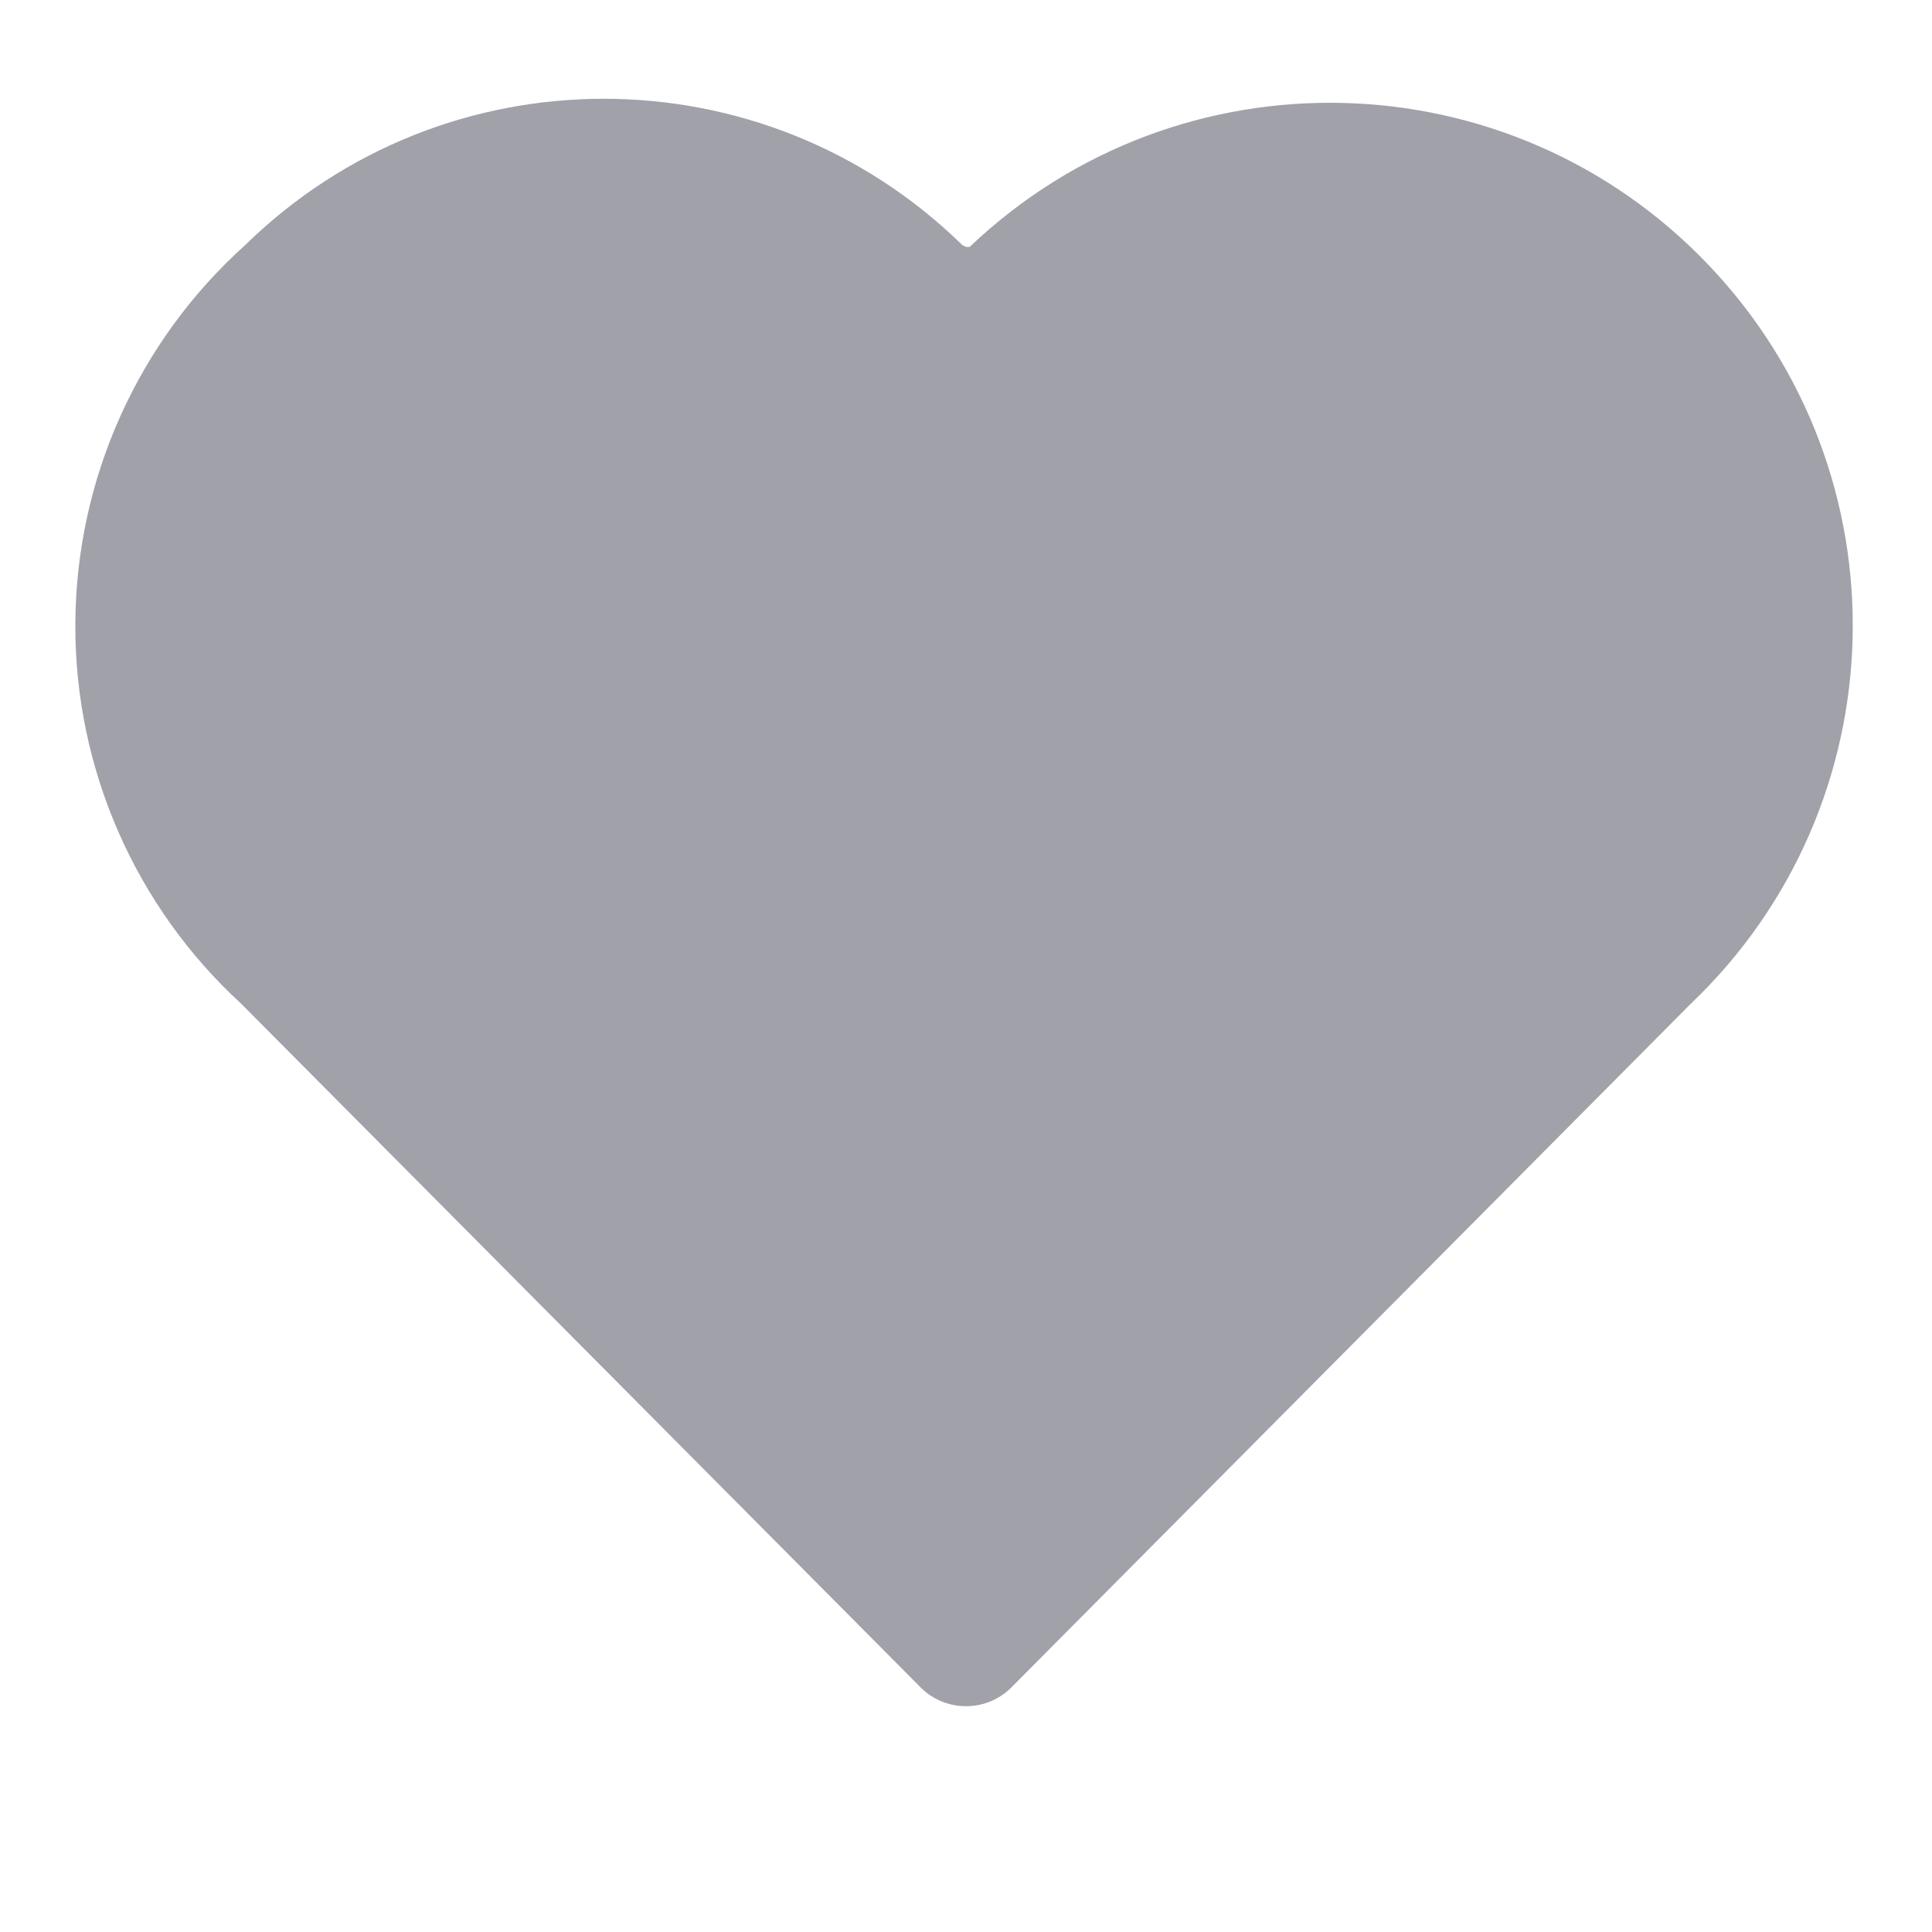
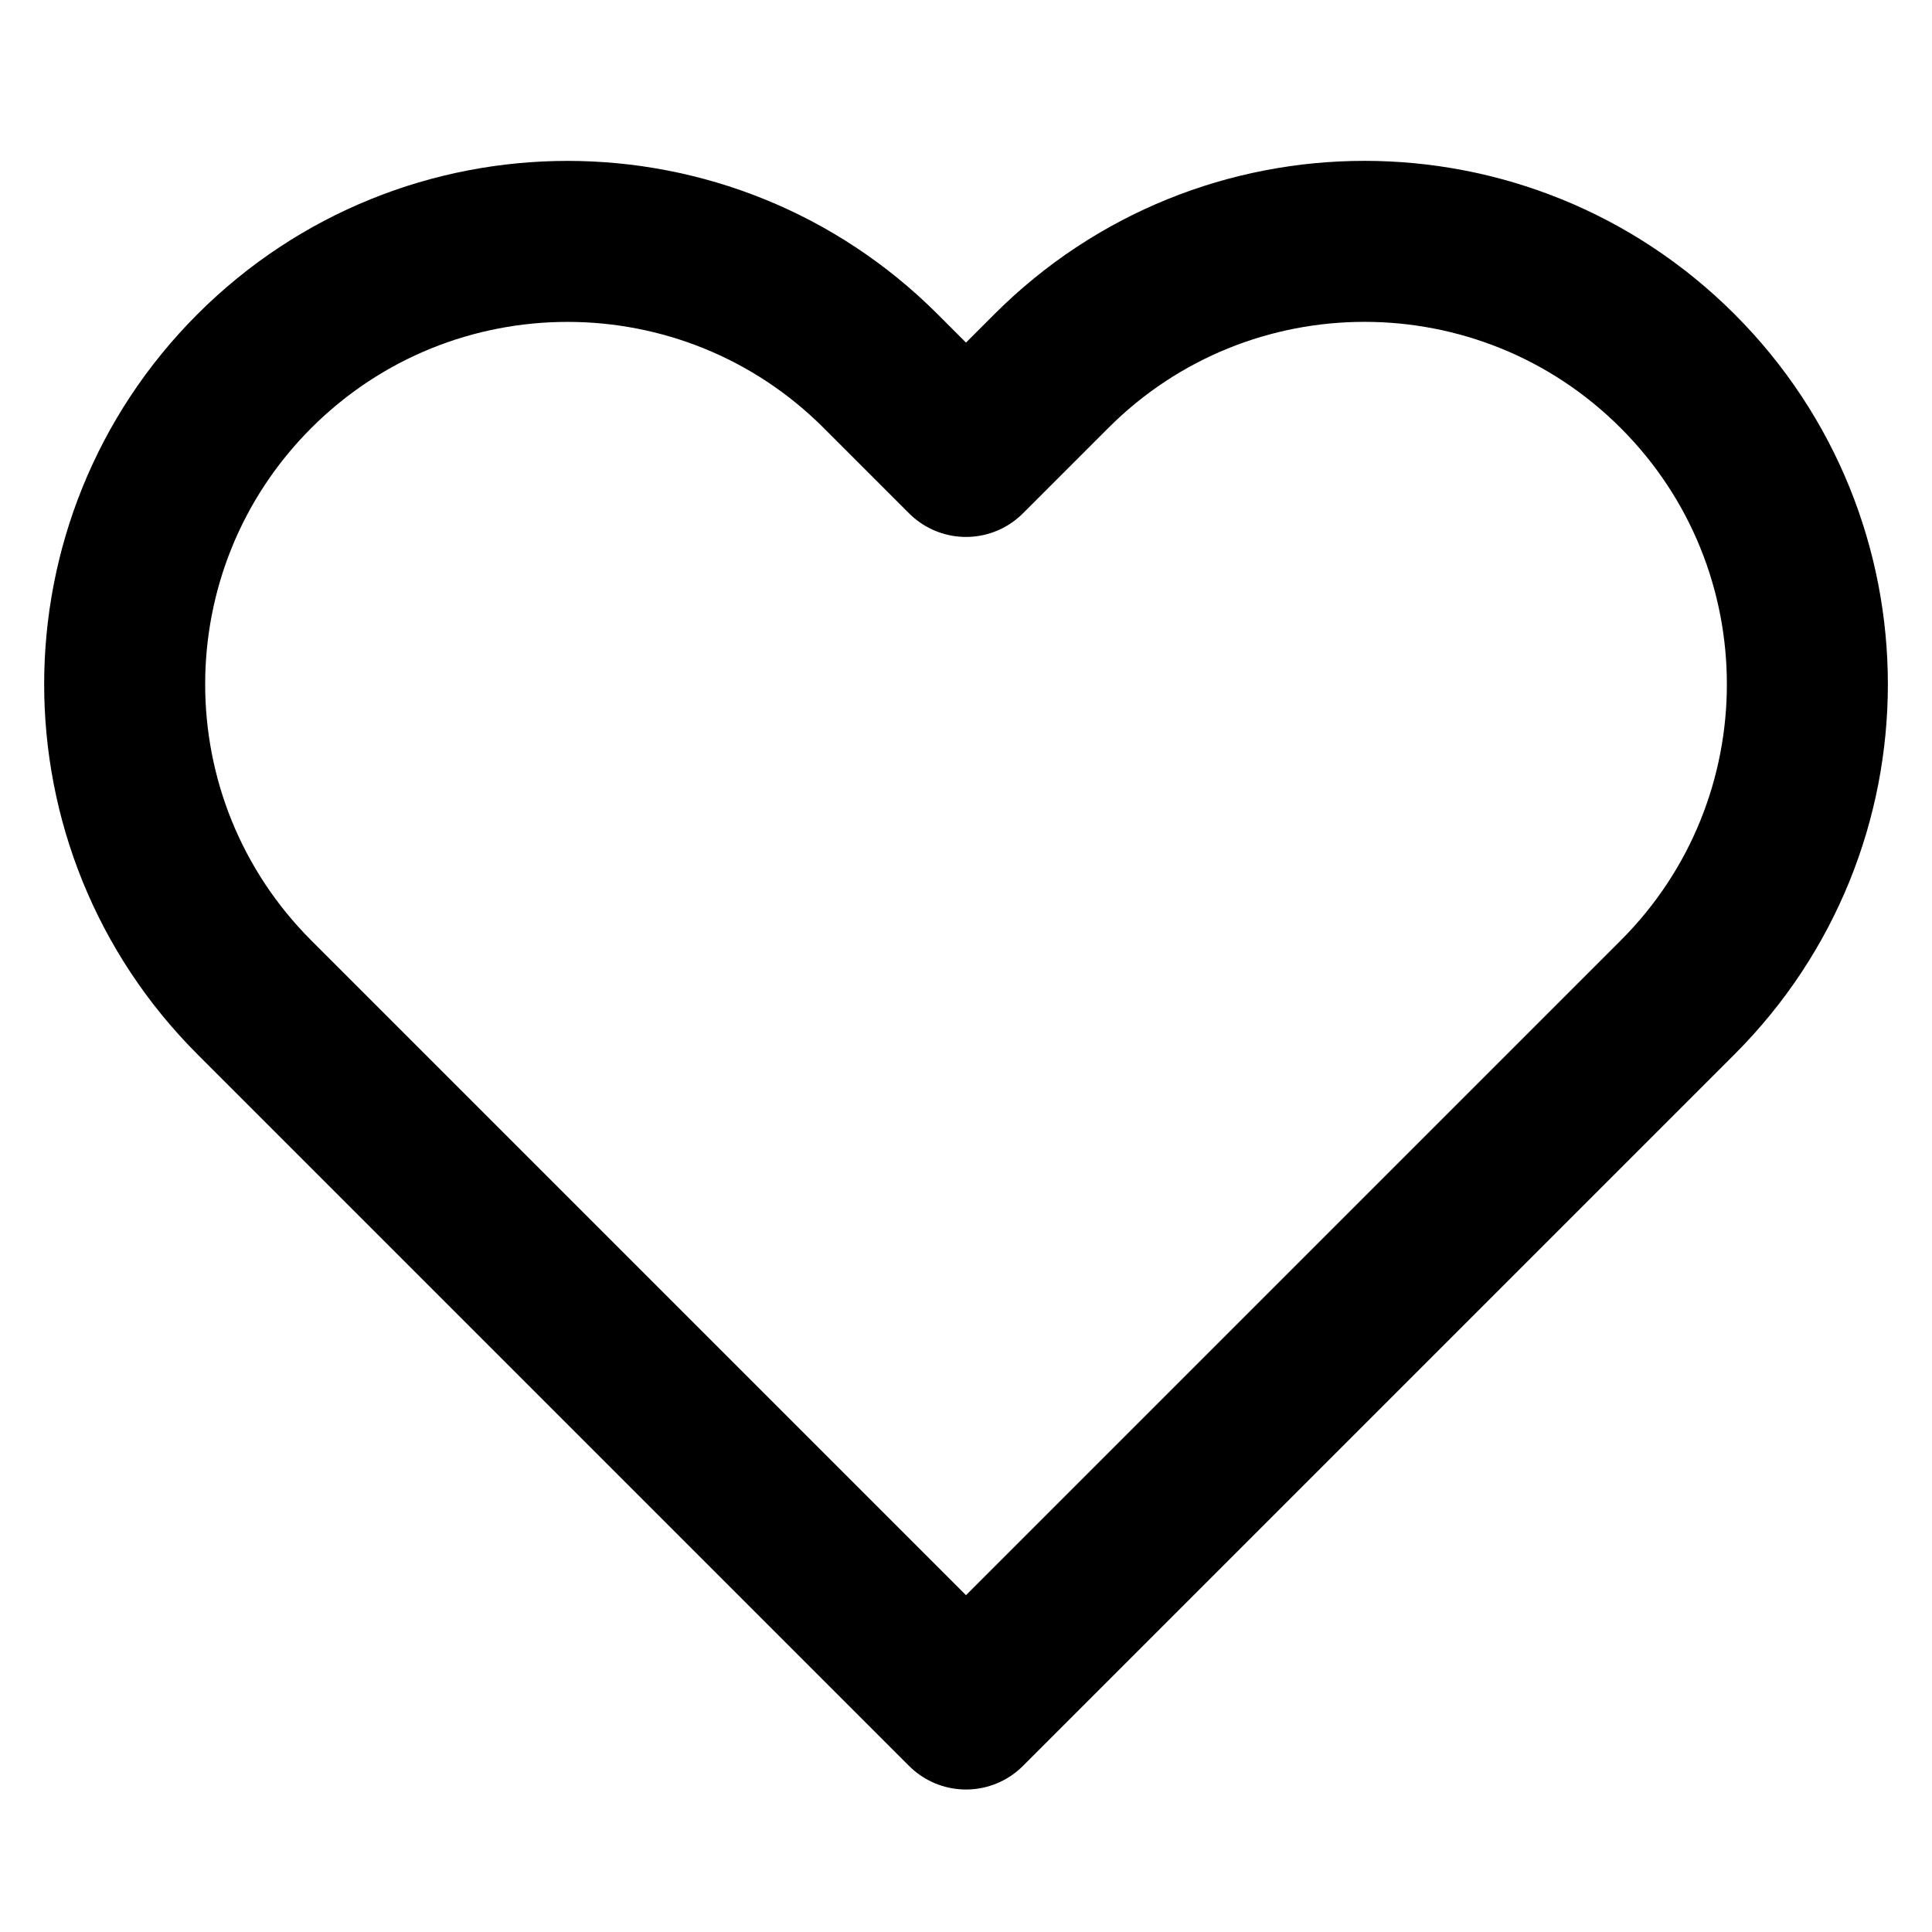
- <svg xmlns="http://www.w3.org/2000/svg" viewBox="0 0 32 32" width="32" height="32" class="heart-icon">
-   <style>
-     .heart-icon path {
-       fill: #a1a1aa; /* Cor inicial */
-       transition: fill 0.3s;
-     }
-   </style>
-   <path d="M16,28.26a1.06,1.06,0,0,1-.78-.34L4,16.63A8.49,8.49,0,0,1,4.06,4.06a8.49,8.49,0,0,1,11.88,0L16,4.09l.06,0A8.49,8.49,0,0,1,28,16.63L16.78,27.92A1.06,1.06,0,0,1,16,28.26Z" />
+ <svg xmlns="http://www.w3.org/2000/svg" viewBox="0 0 24 24" width="18" height="18" fill="none" stroke="currentColor" stroke-width="2" stroke-linecap="round" stroke-linejoin="round">
+   <path d="M20.84 4.61a5.5 5.5 0 0 0-7.78 0L12 5.67l-1.06-1.06a5.5 5.5 0 0 0-7.78 7.78l1.06 1.06L12 21.23l7.78-7.78 1.06-1.06a5.5 5.5 0 0 0 0-7.78z" />
</svg>
